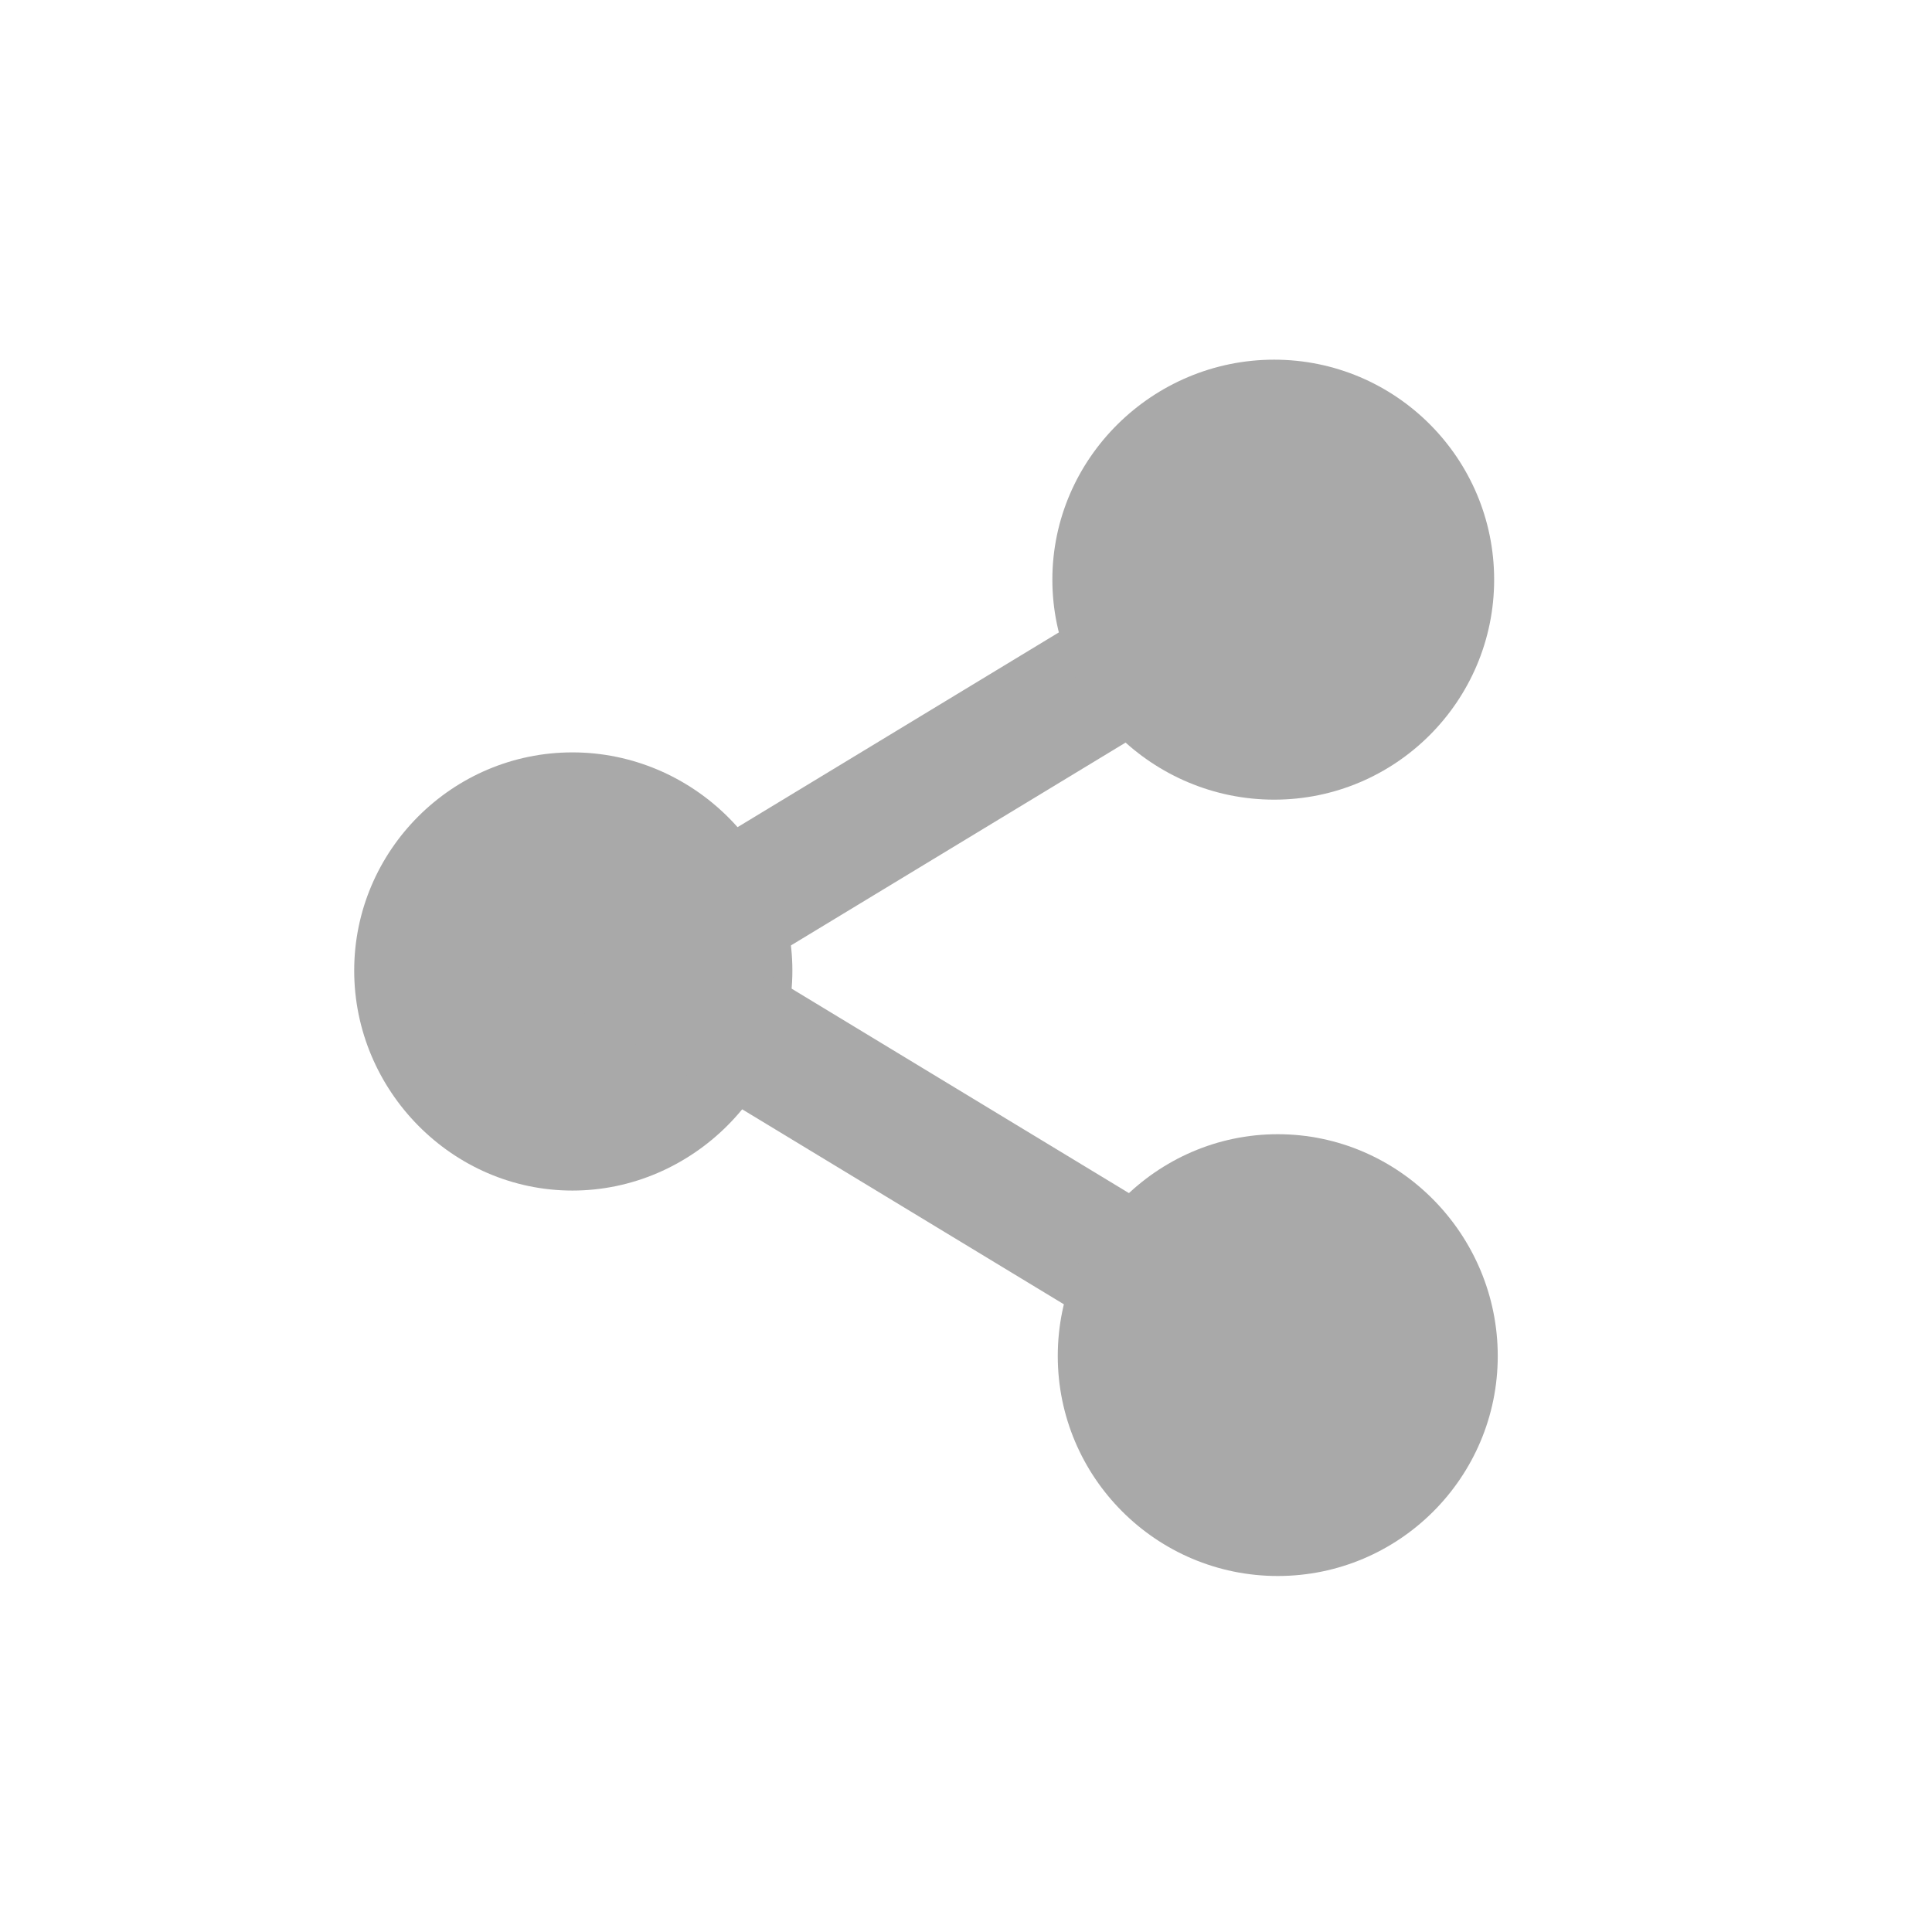
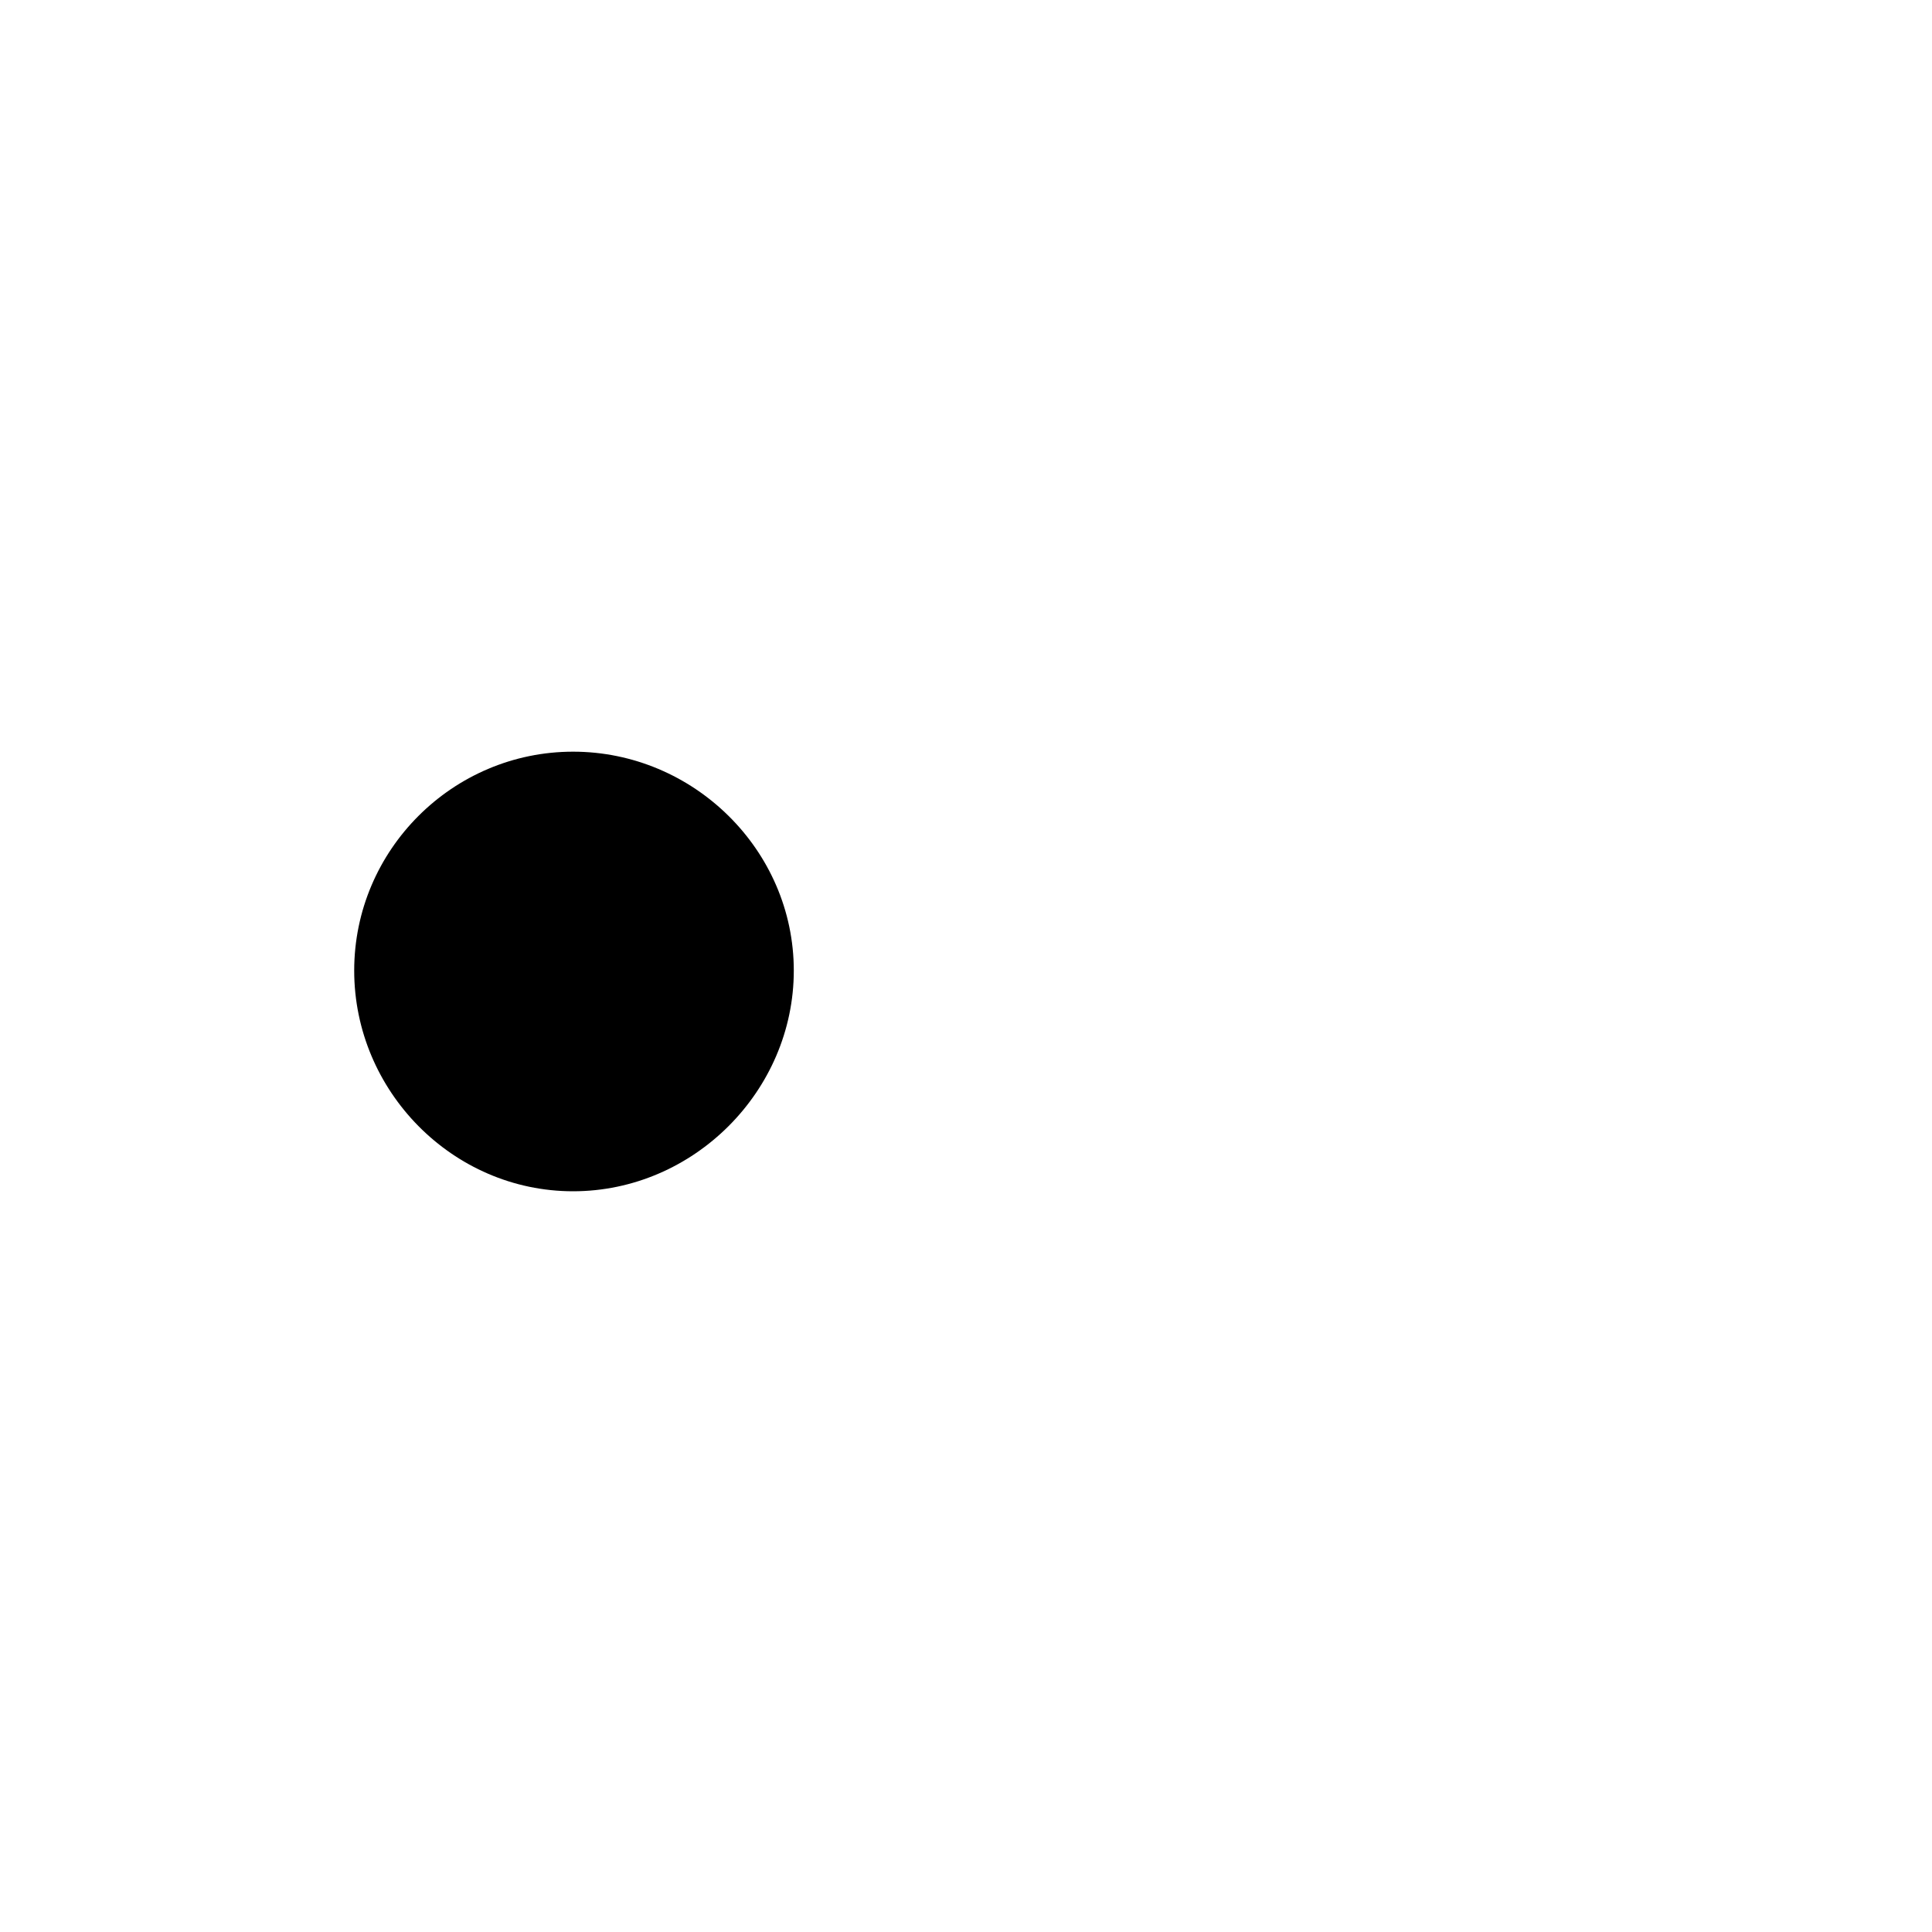
<svg xmlns="http://www.w3.org/2000/svg" xmlns:xlink="http://www.w3.org/1999/xlink" width="30" height="30" id="svg2985" version="1.1">
  <defs id="defs2987">
-     <linearGradient gradientTransform="matrix(0.02925754,0,0,0.02094792,-2337.06,1645.897)" y2="-606.336" x2="-1680.355" y1="1441.462" x1="-628.79" gradientUnits="userSpaceOnUse" id="linearGradient4041-8" xlink:href="#linearGradient3809-4" />
-     <linearGradient gradientTransform="matrix(0.03422298,0,0,0.02450309,88.4659,41.2573)" y2="460.913" x2="-1426.992" y1="1110.484" x1="-1231.092" gradientUnits="userSpaceOnUse" id="linearGradient4039-2" xlink:href="#linearGradient3817-1" />
+     <linearGradient gradientTransform="matrix(0.02925754,0,0,0.02094792,-2337.06,1645.897)" y2="-606.336" x2="-1680.355" y1="1441.462" x1="-628.79" gradientUnits="userSpaceOnUse" id="linearGradient4041" xlink:href="#linearGradient3809" />
+     <linearGradient gradientTransform="matrix(0.03422298,0,0,0.02450309,88.4659,41.2573)" y2="460.913" x2="-1426.992" y1="1110.484" x1="-1231.092" gradientUnits="userSpaceOnUse" id="linearGradient4039" xlink:href="#linearGradient3817" />
+     <linearGradient id="linearGradient3809">
+       <stop id="stop3811" offset="0" style="stop-color:#000000;stop-opacity:1;" />
+       <stop id="stop3813" offset="1" style="stop-color:#00b200;stop-opacity:1;" />
+     </linearGradient>
+     <linearGradient id="linearGradient3817">
+       <stop id="stop3819" offset="0" style="stop-color:#4c2710;stop-opacity:1;" />
+       <stop id="stop3821" offset="1" style="stop-color:#2e170a;stop-opacity:1;" />
+     </linearGradient>
+     <linearGradient xlink:href="#linearGradient3817" id="linearGradient3039" gradientUnits="userSpaceOnUse" gradientTransform="matrix(0.03422298,0,0,0.02450309,88.4659,41.2573)" x1="-1231.092" y1="1110.484" x2="-1426.992" y2="460.913" />
+     <linearGradient xlink:href="#linearGradient3809" id="linearGradient3041" gradientUnits="userSpaceOnUse" gradientTransform="matrix(0.02925754,0,0,0.02094792,-2337.06,1645.897)" x1="-628.79" y1="1441.462" x2="-1680.355" y2="-606.336" />
+     <linearGradient xlink:href="#linearGradient3809" id="linearGradient3045" gradientUnits="userSpaceOnUse" gradientTransform="matrix(0.00989025,0,0,0.00708125,7.776984,1036.509)" x1="-628.79" y1="1441.462" x2="-1680.355" y2="-606.336" />
+     <linearGradient y2="-606.336" x2="-1680.355" y1="1441.462" x1="-628.79" gradientTransform="matrix(0.00989025,0,0,0.00708125,7.776984,1036.509)" gradientUnits="userSpaceOnUse" id="linearGradient3045-2" xlink:href="#linearGradient3809-4" />
+     <linearGradient y2="-606.336" x2="-1680.355" y1="1441.462" x1="-628.79" gradientTransform="matrix(0.02925754,0,0,0.02094792,-2337.06,1645.897)" gradientUnits="userSpaceOnUse" id="linearGradient3041-5" xlink:href="#linearGradient3809-4" />
+     <linearGradient y2="460.913" x2="-1426.992" y1="1110.484" x1="-1231.092" gradientTransform="matrix(0.03422298,0,0,0.02450309,88.4659,41.2573)" gradientUnits="userSpaceOnUse" id="linearGradient3039-1" xlink:href="#linearGradient3817-1" />
+     <linearGradient id="linearGradient3817-1">
+       <stop style="stop-color:#4c2710;stop-opacity:1;" offset="0" id="stop3819-7" />
+       <stop style="stop-color:#2e170a;stop-opacity:1;" offset="1" id="stop3821-1" />
+     </linearGradient>
    <linearGradient id="linearGradient3809-4">
-       <stop id="stop3811-5" offset="0" style="stop-color:#000000;stop-opacity:1;" />
-       <stop id="stop3813-5" offset="1" style="stop-color:#00b200;stop-opacity:1;" />
+       <stop style="stop-color:#000000;stop-opacity:1;" offset="0" id="stop3811-5" />
+       <stop style="stop-color:#00b200;stop-opacity:1;" offset="1" id="stop3813-5" />
    </linearGradient>
-     <linearGradient id="linearGradient3817-1">
-       <stop id="stop3819-7" offset="0" style="stop-color:#4c2710;stop-opacity:1;" />
-       <stop id="stop3821-1" offset="1" style="stop-color:#2e170a;stop-opacity:1;" />
+     <linearGradient xlink:href="#linearGradient3817-1" id="linearGradient4039-2" gradientUnits="userSpaceOnUse" x1="-1231.092" y1="1110.484" x2="-1426.992" y2="460.913" gradientTransform="matrix(0.03422298,0,0,0.02450309,88.4659,41.2573)" />
+     <linearGradient xlink:href="#linearGradient3809-4" id="linearGradient4041-8" gradientUnits="userSpaceOnUse" x1="-628.79" y1="1441.462" x2="-1680.355" y2="-606.336" gradientTransform="matrix(0.02925754,0,0,0.02094792,-2337.06,1645.897)" />
+     <linearGradient gradientTransform="matrix(0.02925754,0,0,0.02094792,-2337.06,1645.897)" y2="-606.336" x2="-1680.355" y1="1441.462" x1="-628.79" gradientUnits="userSpaceOnUse" id="linearGradient4041-6" xlink:href="#linearGradient3809-2" />
+     <linearGradient gradientTransform="matrix(0.03422298,0,0,0.02450309,88.4659,41.2573)" y2="460.913" x2="-1426.992" y1="1110.484" x1="-1231.092" gradientUnits="userSpaceOnUse" id="linearGradient4039-21" xlink:href="#linearGradient3817-2" />
+     <linearGradient id="linearGradient3809-2">
+       <stop id="stop3811-3" offset="0" style="stop-color:#000000;stop-opacity:1;" />
+       <stop id="stop3813-2" offset="1" style="stop-color:#00b200;stop-opacity:1;" />
    </linearGradient>
-     <linearGradient xlink:href="#linearGradient3817-1" id="linearGradient3039-1" gradientUnits="userSpaceOnUse" gradientTransform="matrix(0.03422298,0,0,0.02450309,88.4659,41.2573)" x1="-1231.092" y1="1110.484" x2="-1426.992" y2="460.913" />
-     <linearGradient xlink:href="#linearGradient3809-4" id="linearGradient3041-5" gradientUnits="userSpaceOnUse" gradientTransform="matrix(0.02925754,0,0,0.02094792,-2337.06,1645.897)" x1="-628.79" y1="1441.462" x2="-1680.355" y2="-606.336" />
-     <linearGradient xlink:href="#linearGradient3809-4" id="linearGradient3045-2" gradientUnits="userSpaceOnUse" gradientTransform="matrix(0.00989025,0,0,0.00708125,7.776984,1036.509)" x1="-628.79" y1="1441.462" x2="-1680.355" y2="-606.336" />
-     <linearGradient y2="-606.336" x2="-1680.355" y1="1441.462" x1="-628.79" gradientTransform="matrix(0.00989025,0,0,0.00708125,7.776984,1036.509)" gradientUnits="userSpaceOnUse" id="linearGradient3045" xlink:href="#linearGradient3809" />
-     <linearGradient y2="-606.336" x2="-1680.355" y1="1441.462" x1="-628.79" gradientTransform="matrix(0.02925754,0,0,0.02094792,-2337.06,1645.897)" gradientUnits="userSpaceOnUse" id="linearGradient3041" xlink:href="#linearGradient3809" />
-     <linearGradient y2="460.913" x2="-1426.992" y1="1110.484" x1="-1231.092" gradientTransform="matrix(0.03422298,0,0,0.02450309,88.4659,41.2573)" gradientUnits="userSpaceOnUse" id="linearGradient3039" xlink:href="#linearGradient3817" />
-     <linearGradient id="linearGradient3817">
-       <stop style="stop-color:#4c2710;stop-opacity:1;" offset="0" id="stop3819" />
-       <stop style="stop-color:#2e170a;stop-opacity:1;" offset="1" id="stop3821" />
+     <linearGradient id="linearGradient3817-2">
+       <stop id="stop3819-76" offset="0" style="stop-color:#4c2710;stop-opacity:1;" />
+       <stop id="stop3821-14" offset="1" style="stop-color:#2e170a;stop-opacity:1;" />
    </linearGradient>
-     <linearGradient id="linearGradient3809">
-       <stop style="stop-color:#000000;stop-opacity:1;" offset="0" id="stop3811" />
-       <stop style="stop-color:#00b200;stop-opacity:1;" offset="1" id="stop3813" />
+     <linearGradient xlink:href="#linearGradient3817-2" id="linearGradient3039-15" gradientUnits="userSpaceOnUse" gradientTransform="matrix(0.03422298,0,0,0.02450309,88.4659,41.2573)" x1="-1231.092" y1="1110.484" x2="-1426.992" y2="460.913" />
+     <linearGradient xlink:href="#linearGradient3809-2" id="linearGradient3041-1" gradientUnits="userSpaceOnUse" gradientTransform="matrix(0.02925754,0,0,0.02094792,-2337.06,1645.897)" x1="-628.79" y1="1441.462" x2="-1680.355" y2="-606.336" />
+     <linearGradient xlink:href="#linearGradient3809-2" id="linearGradient3045-7" gradientUnits="userSpaceOnUse" gradientTransform="matrix(0.00989025,0,0,0.00708125,7.776984,1036.509)" x1="-628.79" y1="1441.462" x2="-1680.355" y2="-606.336" />
+     <linearGradient y2="-606.336" x2="-1680.355" y1="1441.462" x1="-628.79" gradientTransform="matrix(0.00989025,0,0,0.00708125,7.776984,1036.509)" gradientUnits="userSpaceOnUse" id="linearGradient3045-2-1" xlink:href="#linearGradient3809-4-9" />
+     <linearGradient y2="-606.336" x2="-1680.355" y1="1441.462" x1="-628.79" gradientTransform="matrix(0.02925754,0,0,0.02094792,-2337.06,1645.897)" gradientUnits="userSpaceOnUse" id="linearGradient3041-5-5" xlink:href="#linearGradient3809-4-9" />
+     <linearGradient y2="460.913" x2="-1426.992" y1="1110.484" x1="-1231.092" gradientTransform="matrix(0.03422298,0,0,0.02450309,88.4659,41.2573)" gradientUnits="userSpaceOnUse" id="linearGradient3039-1-5" xlink:href="#linearGradient3817-1-8" />
+     <linearGradient id="linearGradient3817-1-8">
+       <stop style="stop-color:#4c2710;stop-opacity:1;" offset="0" id="stop3819-7-2" />
+       <stop style="stop-color:#2e170a;stop-opacity:1;" offset="1" id="stop3821-1-4" />
    </linearGradient>
-     <linearGradient xlink:href="#linearGradient3817" id="linearGradient4039" gradientUnits="userSpaceOnUse" x1="-1231.092" y1="1110.484" x2="-1426.992" y2="460.913" gradientTransform="matrix(0.03422298,0,0,0.02450309,88.4659,41.2573)" />
-     <linearGradient xlink:href="#linearGradient3809" id="linearGradient4041" gradientUnits="userSpaceOnUse" x1="-628.79" y1="1441.462" x2="-1680.355" y2="-606.336" gradientTransform="matrix(0.02925754,0,0,0.02094792,-2337.06,1645.897)" />
+     <linearGradient id="linearGradient3809-4-9">
+       <stop style="stop-color:#000000;stop-opacity:1;" offset="0" id="stop3811-5-4" />
+       <stop style="stop-color:#00b200;stop-opacity:1;" offset="1" id="stop3813-5-8" />
+     </linearGradient>
+     <linearGradient xlink:href="#linearGradient3817-1-8" id="linearGradient4039-2-0" gradientUnits="userSpaceOnUse" x1="-1231.092" y1="1110.484" x2="-1426.992" y2="460.913" gradientTransform="matrix(0.03422298,0,0,0.02450309,88.4659,41.2573)" />
+     <linearGradient xlink:href="#linearGradient3809-4-9" id="linearGradient4041-8-4" gradientUnits="userSpaceOnUse" x1="-628.79" y1="1441.462" x2="-1680.355" y2="-606.336" gradientTransform="matrix(0.02925754,0,0,0.02094792,-2337.06,1645.897)" />
  </defs>
  <g id="layer1" transform="translate(0,-1022.362)">
-     <path style="font-size:medium;font-style:normal;font-variant:normal;font-weight:normal;font-stretch:normal;text-indent:0;text-align:start;text-decoration:none;line-height:normal;letter-spacing:normal;word-spacing:normal;text-transform:none;direction:ltr;block-progression:tb;writing-mode:lr-tb;text-anchor:start;baseline-shift:baseline;color:#000000;fill:#a9a9a9;fill-opacity:1;fill-rule:nonzero;stroke:none;stroke-width:1.807;marker:none;visibility:visible;display:inline;overflow:visible;enable-background:accumulate;font-family:Sans;-inkscape-font-specification:Sans" d="M 8.888,1034.045 C 7.023,1034.045 5.5,1035.568 5.5,1037.433 5.5,1039.298 7.023,1040.849 8.888,1040.849 10.752,1040.849 12.304,1039.298 12.304,1037.433 12.304,1035.568 10.752,1034.045 8.888,1034.045 z" id="path3792" />
-     <path style="fill:none;stroke:#a9a9a9;stroke-width:2;stroke-linecap:butt;stroke-linejoin:miter;stroke-miterlimit:4;stroke-opacity:1;stroke-dasharray:none;marker-start:none;marker-end:none" d="M 17.612,1032.642 9.804,1037.375 17.667,1042.141" id="path3817" />
-     <path style="font-size:medium;font-style:normal;font-variant:normal;font-weight:normal;font-stretch:normal;text-indent:0;text-align:start;text-decoration:none;line-height:normal;letter-spacing:normal;word-spacing:normal;text-transform:none;direction:ltr;block-progression:tb;writing-mode:lr-tb;text-anchor:start;baseline-shift:baseline;color:#000000;fill:#a9a9a9;fill-opacity:1;fill-rule:nonzero;stroke:none;stroke-width:1.807;marker:none;visibility:visible;display:inline;overflow:visible;enable-background:accumulate;font-family:Sans;-inkscape-font-specification:Sans" d="M 19.785,1027.947 C 17.9,1027.947 16.341,1029.478 16.341,1031.363 16.341,1033.248 17.9,1034.779 19.785,1034.779 21.67,1034.779 23.201,1033.248 23.201,1031.363 23.201,1029.478 21.67,1027.947 19.785,1027.947 z" id="path3796" />
-     <path style="font-size:medium;font-style:normal;font-variant:normal;font-weight:normal;font-stretch:normal;text-indent:0;text-align:start;text-decoration:none;line-height:normal;letter-spacing:normal;word-spacing:normal;text-transform:none;direction:ltr;block-progression:tb;writing-mode:lr-tb;text-anchor:start;baseline-shift:baseline;color:#000000;fill:#a9a9a9;fill-opacity:1;fill-rule:nonzero;stroke:none;stroke-width:1.807;marker:none;visibility:visible;display:inline;overflow:visible;enable-background:accumulate;font-family:Sans;-inkscape-font-specification:Sans" d="M 19.841,1039.974 C 17.957,1039.974 16.425,1041.533 16.425,1043.418 16.425,1045.303 17.957,1046.834 19.841,1046.834 21.726,1046.834 23.257,1045.303 23.257,1043.418 23.257,1041.533 21.726,1039.974 19.841,1039.974 z" id="path3800" />
+     <path style="font-size:medium;font-style:normal;font-variant:normal;font-weight:normal;font-stretch:normal;text-indent:0;text-align:start;text-decoration:none;line-height:normal;letter-spacing:normal;word-spacing:normal;text-transform:none;direction:ltr;block-progression:tb;writing-mode:lr-tb;text-anchor:start;baseline-shift:baseline;color:#000000;fill-opacity:1;fill-rule:nonzero;stroke:none;stroke-width:2;marker:none;visibility:visible;display:inline;overflow:visible;enable-background:accumulate;font-family:Sans;-inkscape-font-specification:Sans" d="M 8.899,1034.034 C 7.028,1034.034 5.5,1035.562 5.5,1037.433 5.5,1039.303 7.028,1040.86 8.899,1040.86 10.769,1040.86 12.326,1039.303 12.326,1037.433 12.326,1035.562 10.769,1034.034 8.899,1034.034 z" id="path3814" />
+     <path style="fill:none;marker-start:none;marker-end:none;" d="M 17.685,1032.626 9.852,1037.374 17.74,1042.156" id="path3817" />
+     <path style="fill:none;" d="M 22.319,1031.346 C 22.319,1032.727 21.2,1033.846 19.819,1033.846 18.438,1033.846 17.319,1032.727 17.319,1031.346 17.319,1029.965 18.438,1028.845 19.819,1028.845 21.2,1028.845 22.319,1029.965 22.319,1031.346 z" id="path4179" />
+     <path style="fill:none;" d="M 22.394,1043.427 C 22.394,1044.808 21.274,1045.928 19.893,1045.928 18.513,1045.928 17.393,1044.808 17.393,1043.427 17.393,1042.046 18.513,1040.927 19.893,1040.927 21.274,1040.927 22.394,1042.046 22.394,1043.427 z" id="path4181" />
+     <g id="g9669" transform="matrix(0.09447214,0,0,0.09447108,2.757415,1025.868)" style="fill:#ed0090;fill-opacity:1" />
  </g>
</svg>
